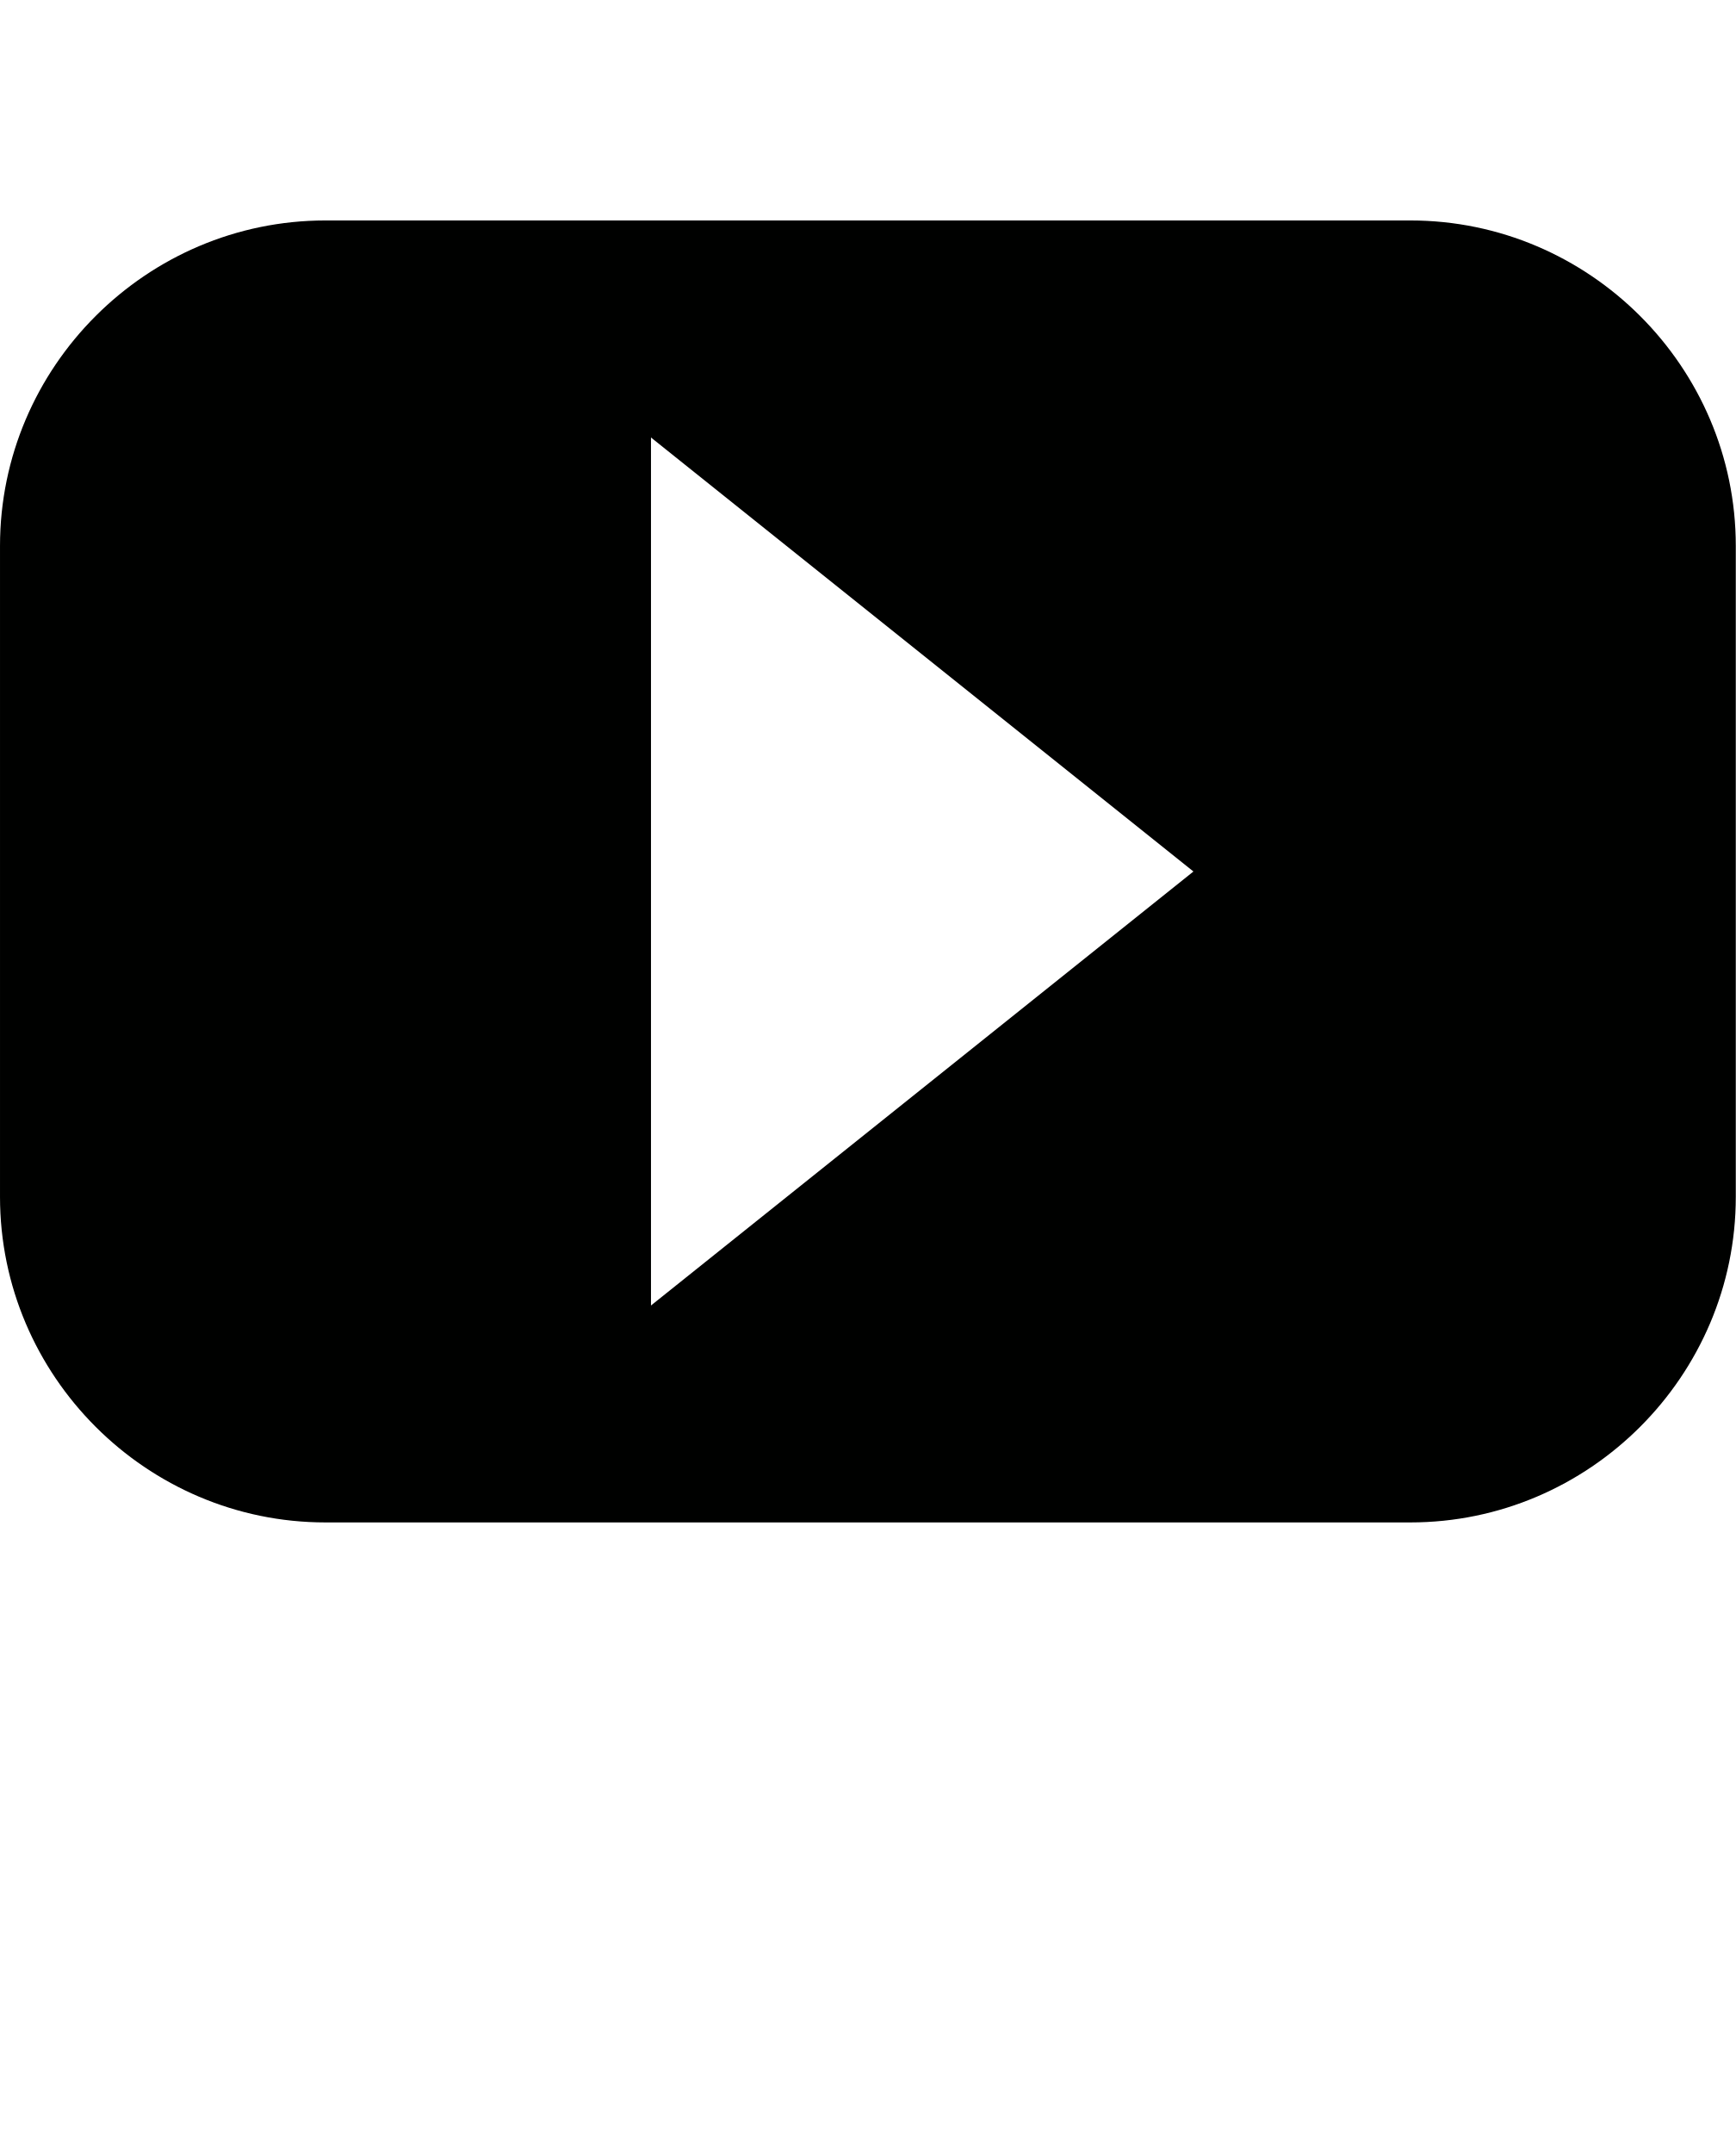
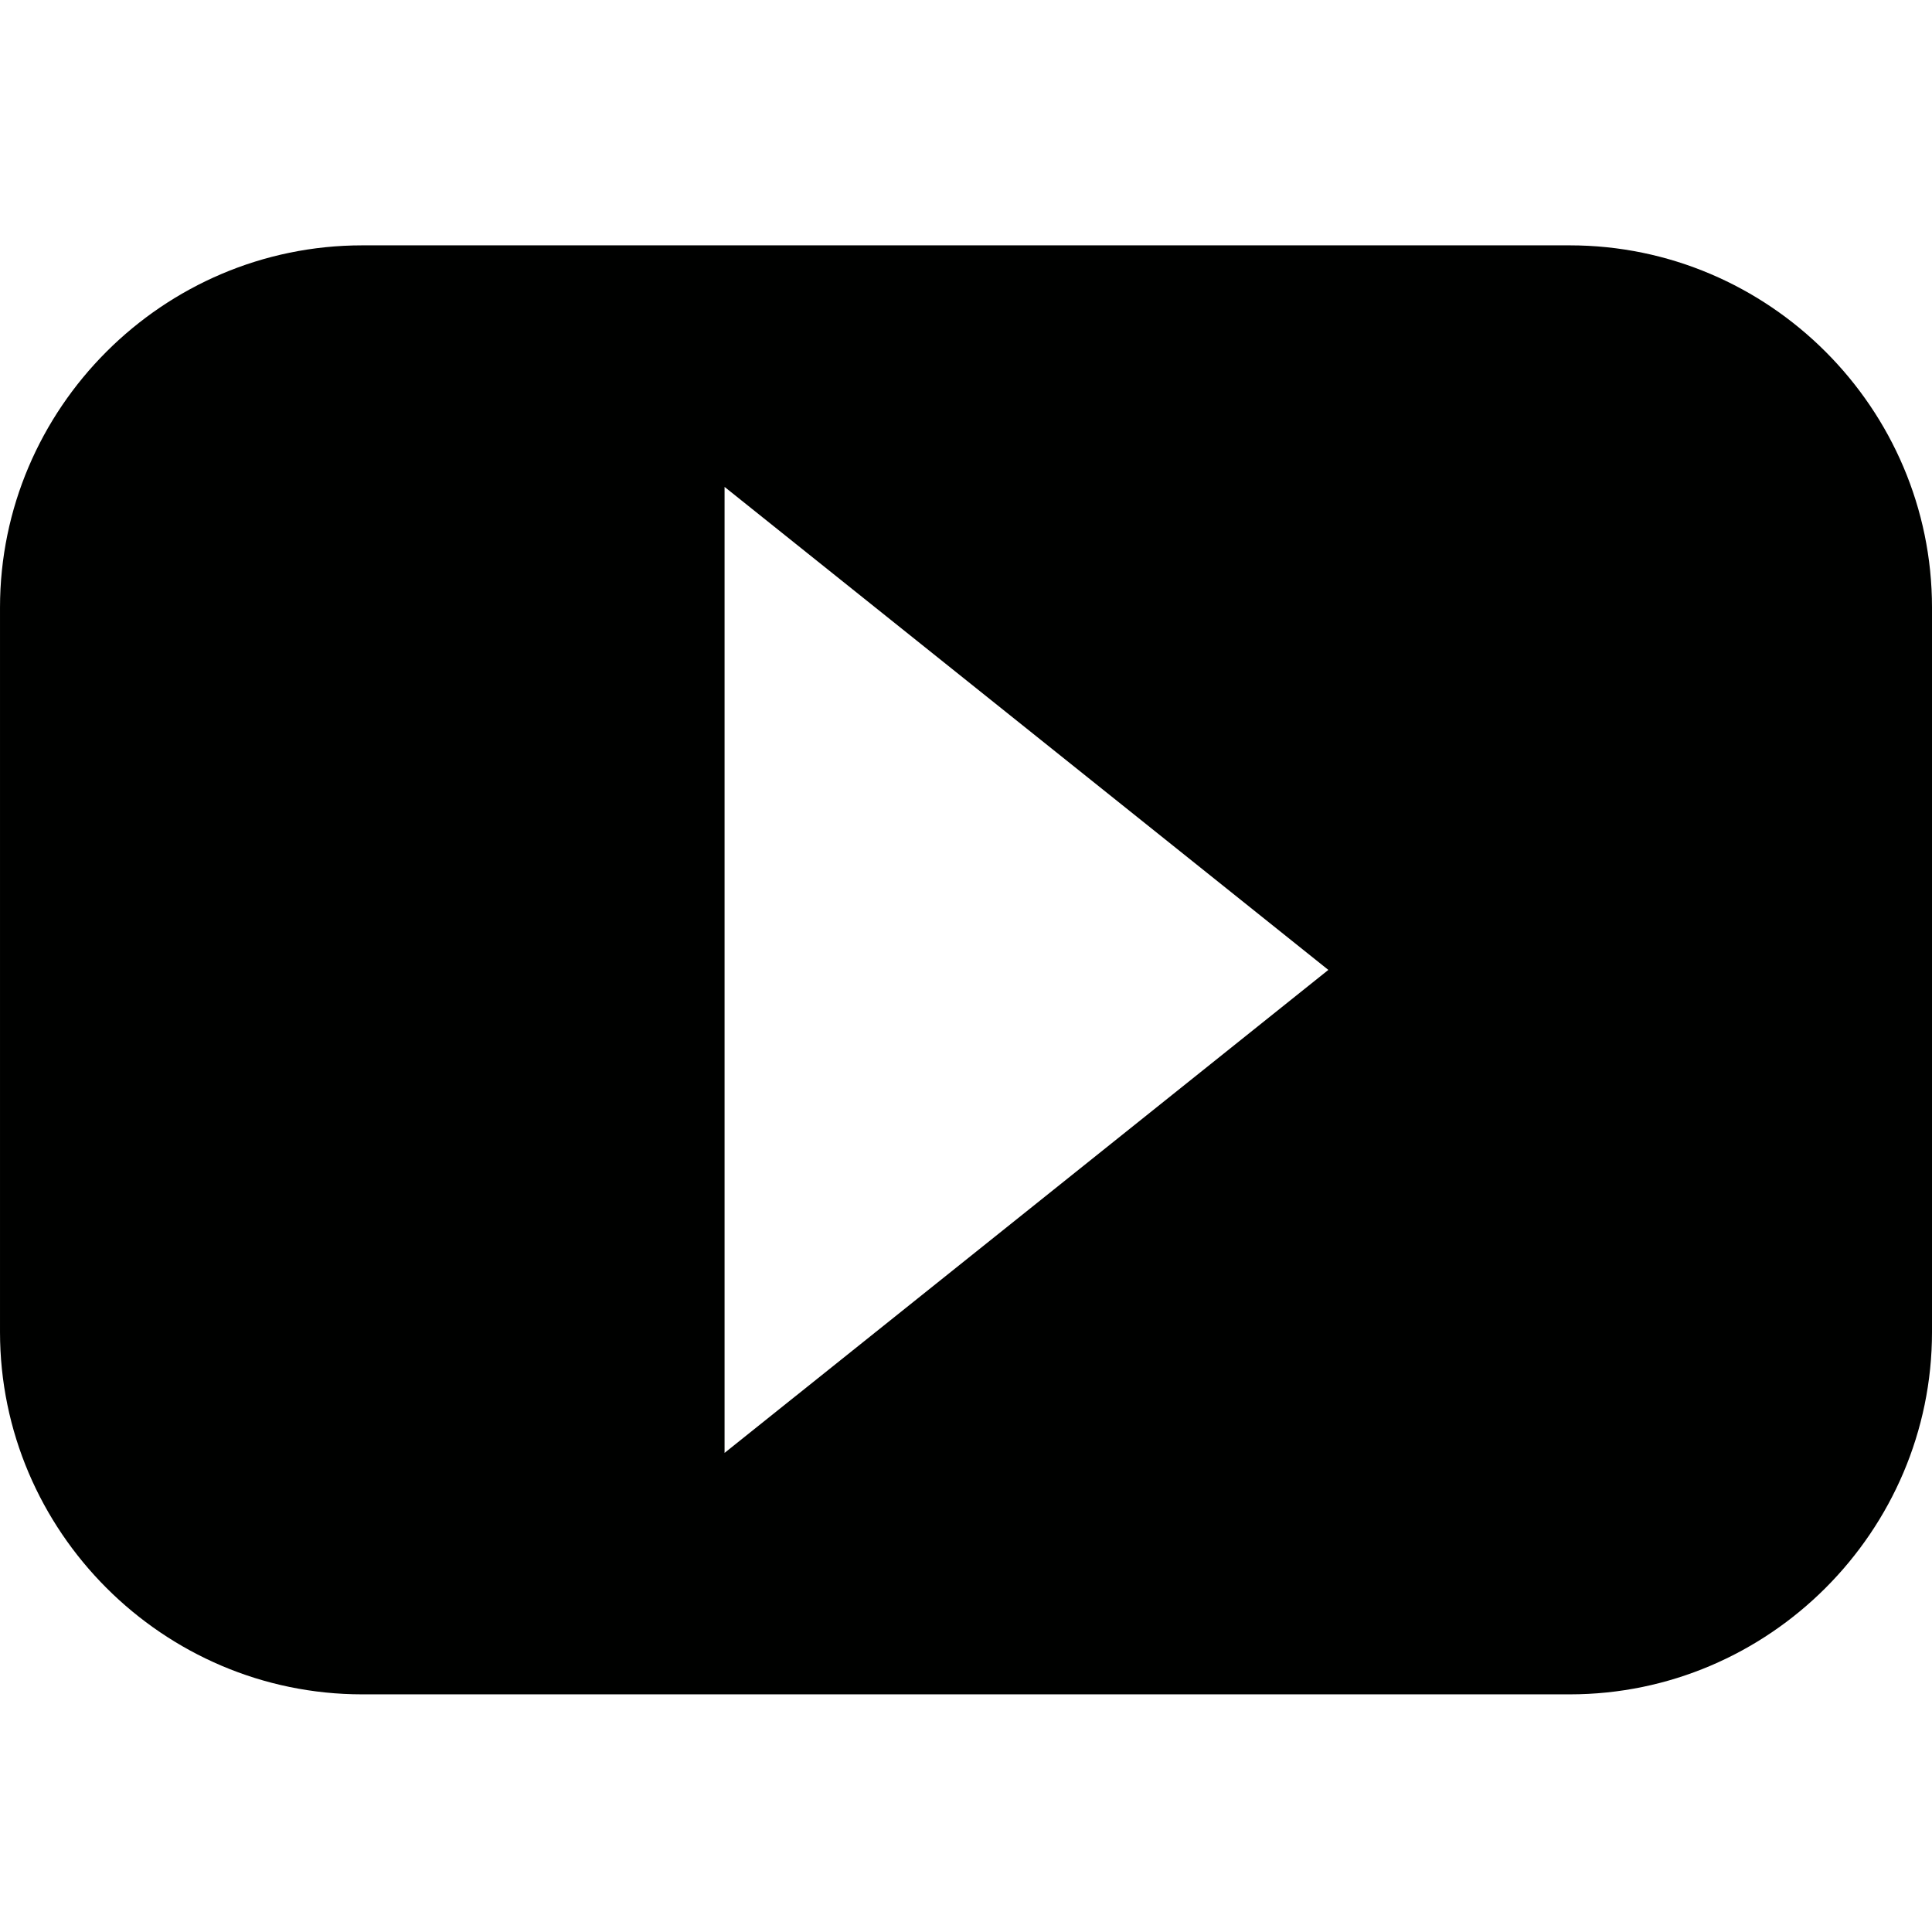
- <svg xmlns="http://www.w3.org/2000/svg" version="1.1" id="Layer_1" x="0px" y="0px" width="512px" height="635px" viewBox="0 0 512 635" enable-background="new 0 0 512 635" xml:space="preserve">
+ <svg xmlns="http://www.w3.org/2000/svg" version="1.1" id="Layer_1" x="0px" y="0px" width="512px" height="512px" viewBox="0 0 512 512" enable-background="new 0 0 512 512" xml:space="preserve">
  <g id="Layer_1_1_">
    <g id="Grid" display="none">
      <g display="inline">
        <line fill="none" stroke="#B35047" x1="32" y1="0" x2="32" y2="512" />
        <line fill="none" stroke="#B35047" x1="64" y1="0" x2="64" y2="512" />
        <line fill="none" stroke="#B35047" x1="96" y1="0" x2="96" y2="512" />
        <line fill="none" stroke="#B35047" x1="128" y1="0" x2="128" y2="512" />
        <line fill="none" stroke="#B35047" x1="160" y1="0" x2="160" y2="512" />
        <line fill="none" stroke="#B35047" x1="192" y1="0" x2="192" y2="512" />
        <line fill="none" stroke="#B35047" x1="224" y1="0" x2="224" y2="512" />
        <line fill="none" stroke="#B35047" x1="256" y1="0" x2="256" y2="512" />
        <line fill="none" stroke="#B35047" x1="288" y1="0" x2="288" y2="512" />
        <line fill="none" stroke="#B35047" x1="320" y1="0" x2="320" y2="512" />
        <line fill="none" stroke="#B35047" x1="352" y1="0" x2="352" y2="512" />
        <line fill="none" stroke="#B35047" x1="384" y1="0" x2="384" y2="512" />
        <line fill="none" stroke="#B35047" x1="416" y1="0" x2="416" y2="512" />
        <line fill="none" stroke="#B35047" x1="448" y1="0" x2="448" y2="512" />
        <line fill="none" stroke="#B35047" x1="480" y1="0" x2="480" y2="512" />
        <line fill="none" stroke="#B35047" x1="0" y1="32" x2="512" y2="32" />
        <line fill="none" stroke="#B35047" x1="0" y1="64" x2="512" y2="64" />
        <line fill="none" stroke="#B35047" x1="0" y1="96" x2="512" y2="96" />
        <line fill="none" stroke="#B35047" x1="0" y1="128" x2="512" y2="128" />
        <line fill="none" stroke="#B35047" x1="0" y1="160" x2="512" y2="160" />
        <line fill="none" stroke="#B35047" x1="0" y1="192" x2="512" y2="192" />
        <line fill="none" stroke="#B35047" x1="0" y1="224" x2="512" y2="224" />
        <line fill="none" stroke="#B35047" x1="0" y1="256" x2="512" y2="256" />
        <line fill="none" stroke="#B35047" x1="0" y1="288" x2="512" y2="288" />
        <line fill="none" stroke="#B35047" x1="0" y1="320" x2="512" y2="320" />
        <line fill="none" stroke="#B35047" x1="0" y1="352" x2="512" y2="352" />
        <line fill="none" stroke="#B35047" x1="0" y1="384" x2="512" y2="384" />
        <line fill="none" stroke="#B35047" x1="0" y1="416" x2="512" y2="416" />
        <line fill="none" stroke="#B35047" x1="0" y1="448" x2="512" y2="448" />
        <line fill="none" stroke="#B35047" x1="0" y1="480" x2="512" y2="480" />
        <rect x="0" y="0" fill="none" stroke="#B35047" width="512" height="512" />
      </g>
    </g>
  </g>
  <path fill="#000100" d="M416.01,65.021H95.994c-52.796,0-95.992,43.195-95.992,95.992v191.984c0,52.795,43.196,96.023,95.992,96.023  H416.01c52.795,0,95.992-43.229,95.992-96.023V161.013C512.002,108.217,468.805,65.021,416.01,65.021z M192.018,385.037v-256  l160.008,128L192.018,385.037z" />
</svg>
